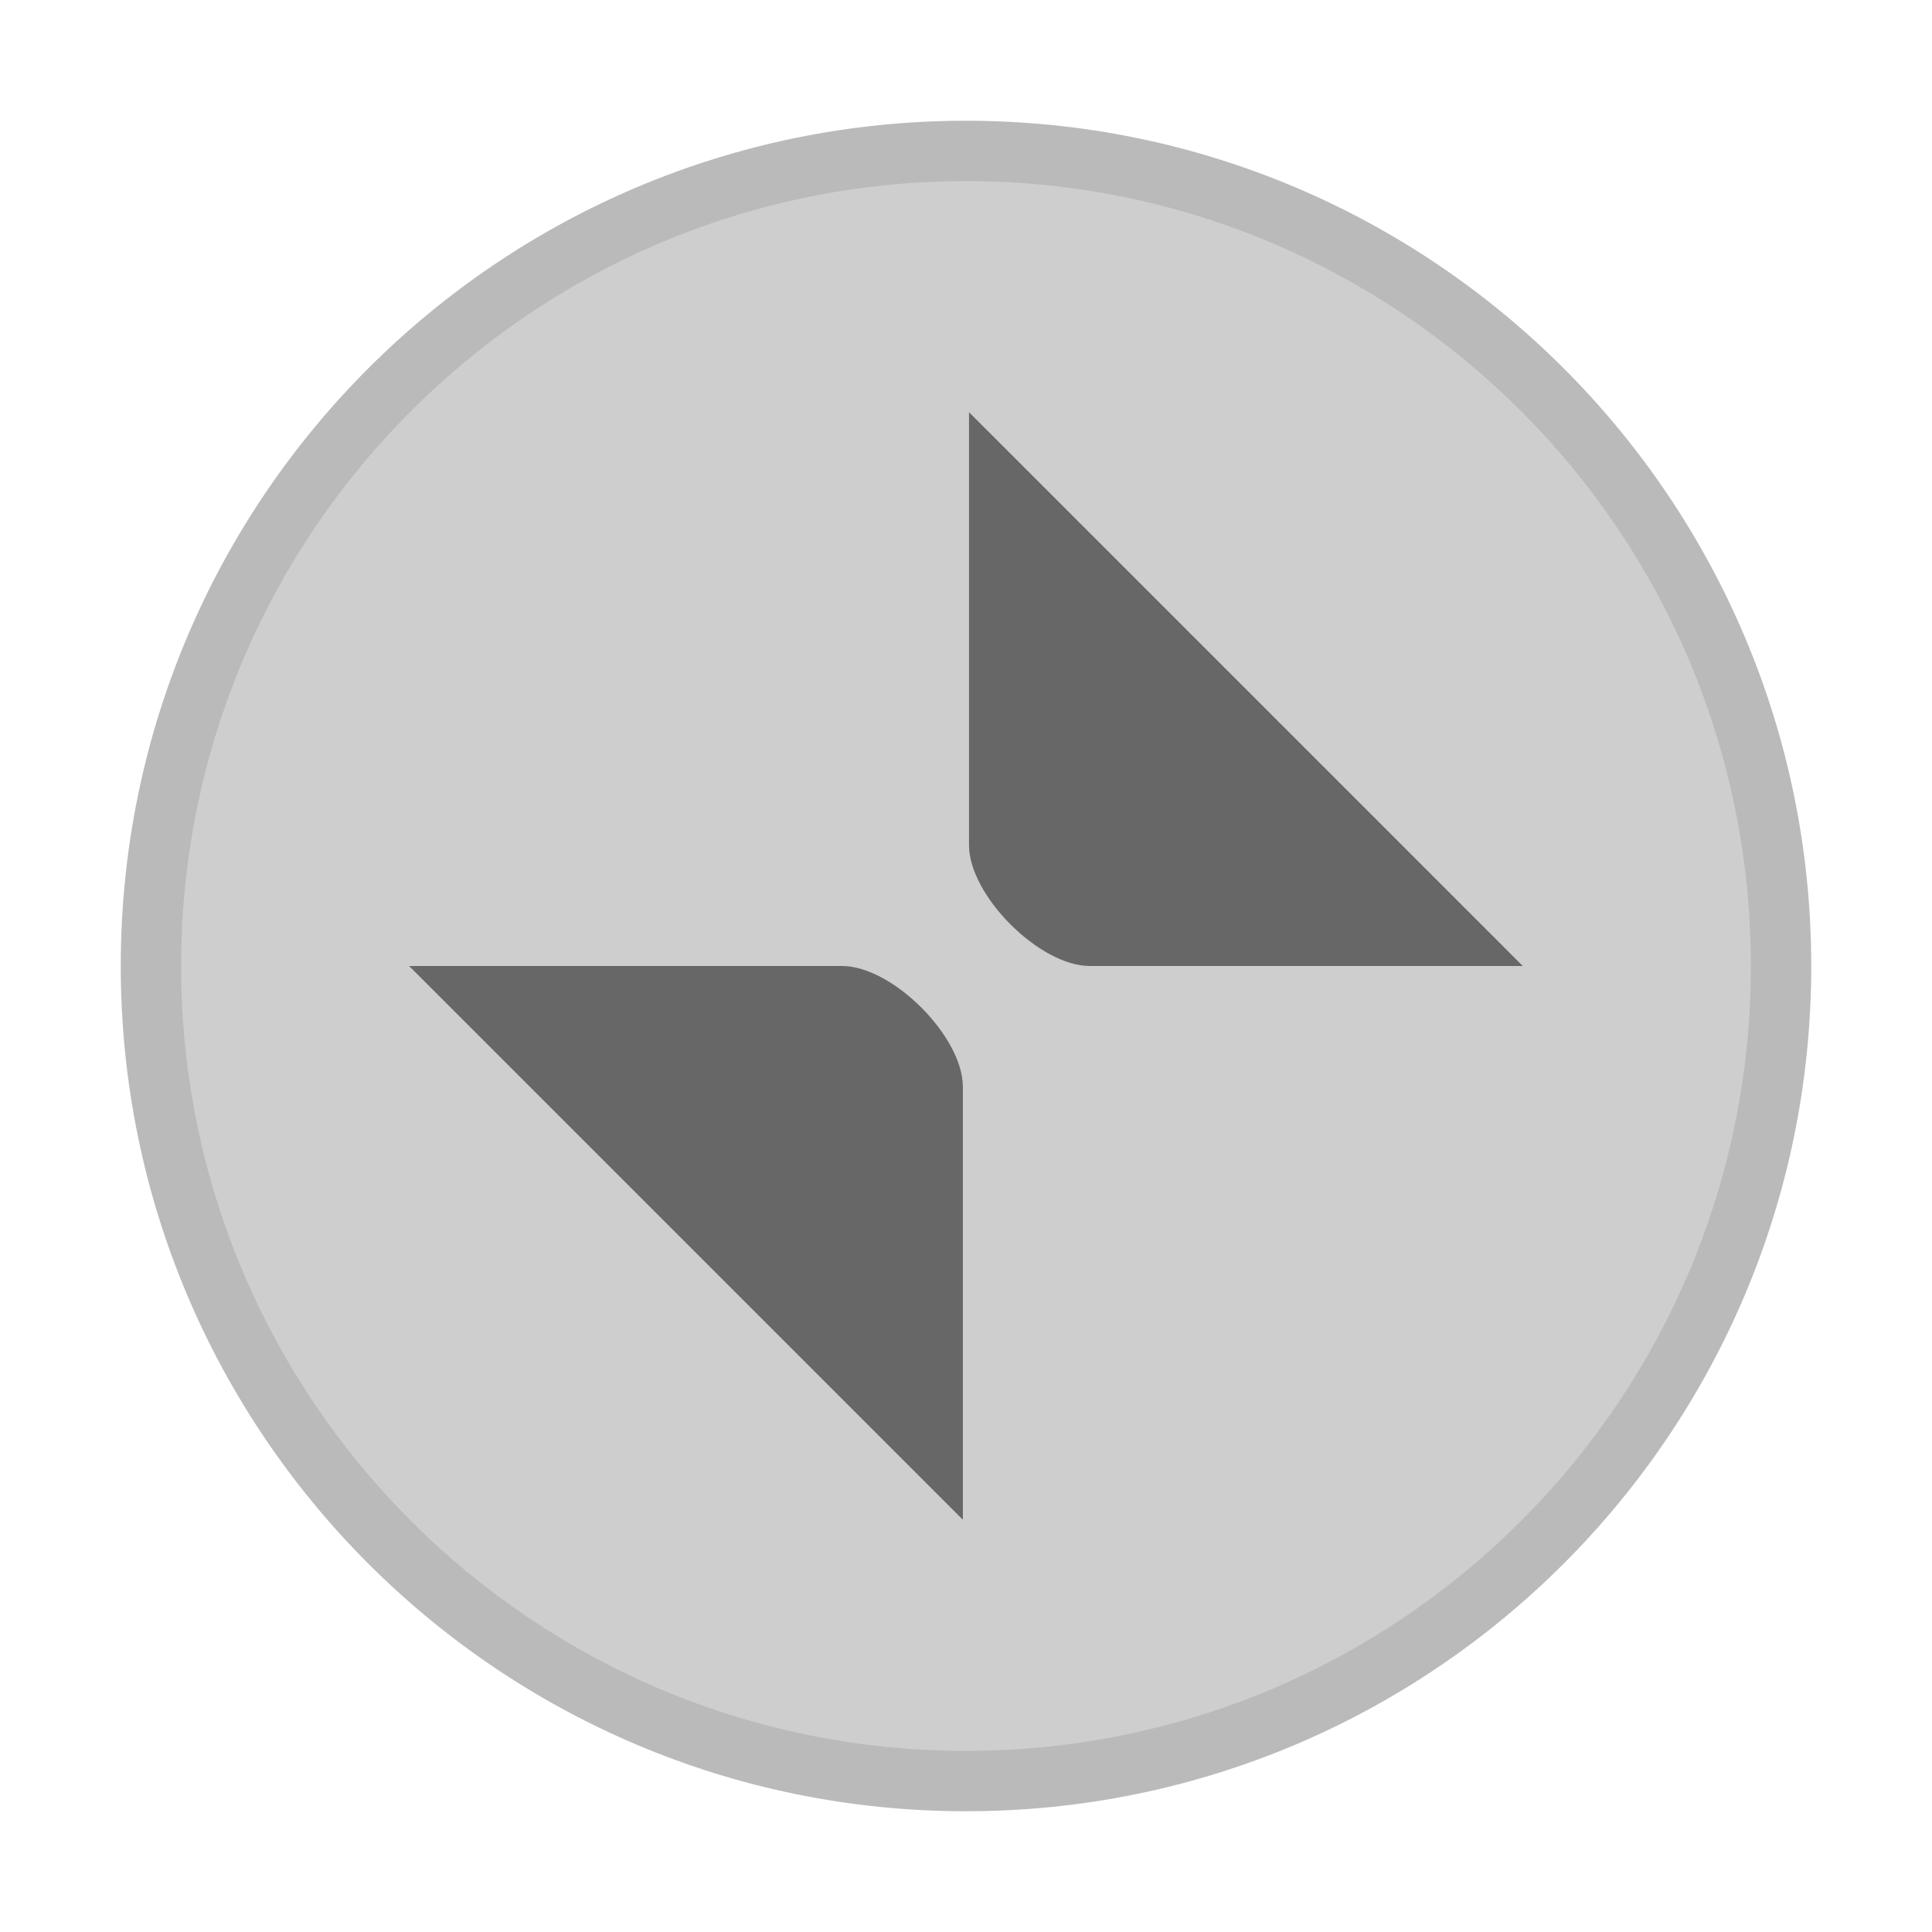
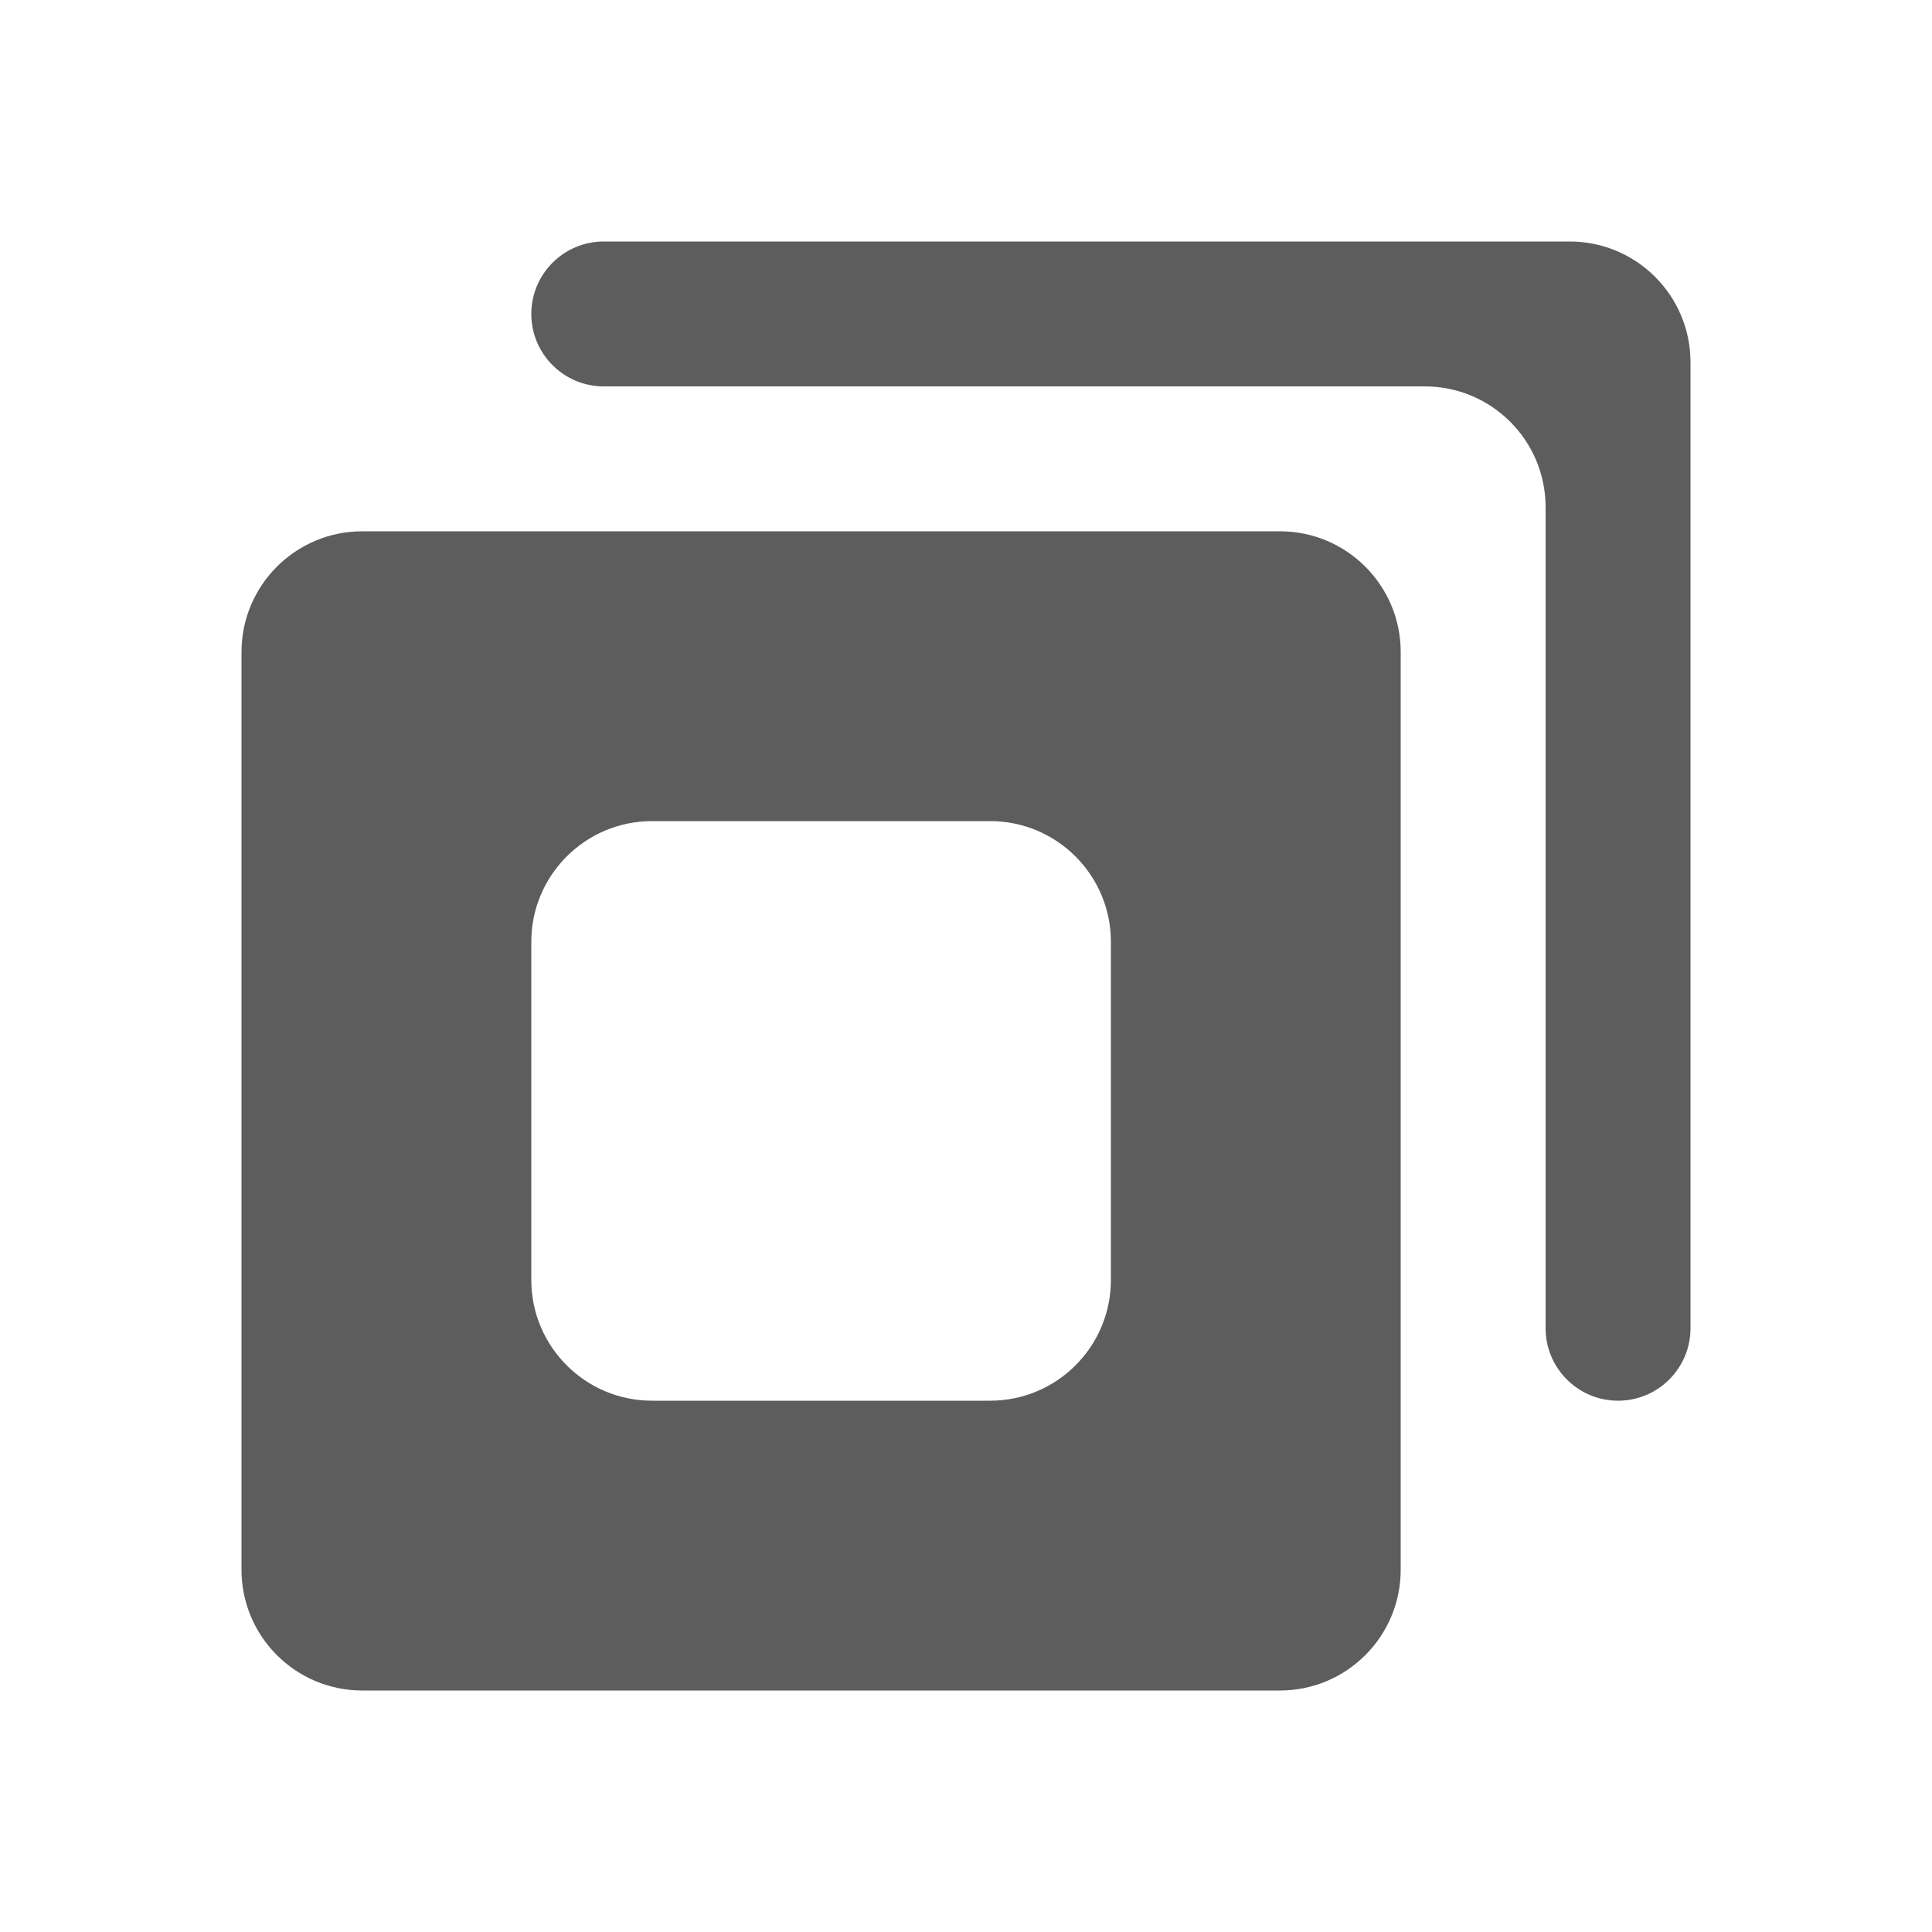
- <svg xmlns="http://www.w3.org/2000/svg" width="16" height="16" version="1.1">
-   <g id="titlebutton-minimize-backdrop" transform="translate(-253 268.64)">
-     <rect x="253" y="-268.64" width="16" height="16" ry="1.6931e-5" opacity="0" stroke-width=".474" style="paint-order:markers stroke fill" />
-     <g transform="translate(254,-267.64)" enable-background="new">
-       <g transform="translate(-5,-1033.4)" fill-rule="evenodd">
-         <path d="m12 1047.4c3.866 0 7-3.134 7-7s-3.134-7-7-7c-3.866 0-7 3.134-7 7s3.134 7 7 7" fill="#bababa" />
-         <path d="m12 1046.9c3.59 0 6.5-2.91 6.5-6.5 0-3.59-2.91-6.5-6.5-6.5-3.59 0-6.5 2.91-6.5 6.5 0 3.59 2.91 6.5 6.5 6.5" fill="#cecece" />
-       </g>
-     </g>
-   </g>
-   <path d="m8.025 3.414v3.586c0 0.416 0.584 1 1 1h3.586zm-4.637 4.586 4.586 4.586v-3.586c0-0.416-0.584-1-1-1z" opacity=".5" stroke-width="3.78" />
+ <svg xmlns="http://www.w3.org/2000/svg" width="16" height="16" viewBox="0 0 16 16" fill="none">
+   <path d="M3 4.4C2.448 4.4 2 4.848 2 5.4V13C2 13.552 2.448 14 3 14H10.6C11.152 14 11.6 13.552 11.6 13V5.4C11.6 4.848 11.152 4.4 10.6 4.4H3ZM4.4 7.8C4.4 7.248 4.848 6.8 5.4 6.8H8.2C8.752 6.8 9.2 7.248 9.2 7.8V10.6C9.2 11.152 8.752 11.6 8.2 11.6H5.4C4.848 11.6 4.4 11.152 4.4 10.6V7.8Z" fill="#5D5D5D" />
+   <path d="M5 2C4.669 2 4.4 2.269 4.4 2.6C4.4 2.931 4.669 3.2 5 3.2H11.8C12.352 3.2 12.8 3.648 12.8 4.2V11C12.8 11.331 13.069 11.6 13.4 11.6C13.731 11.6 14 11.331 14 11V3C14 2.448 13.552 2 13 2H5Z" fill="#5D5D5D" />
</svg>
